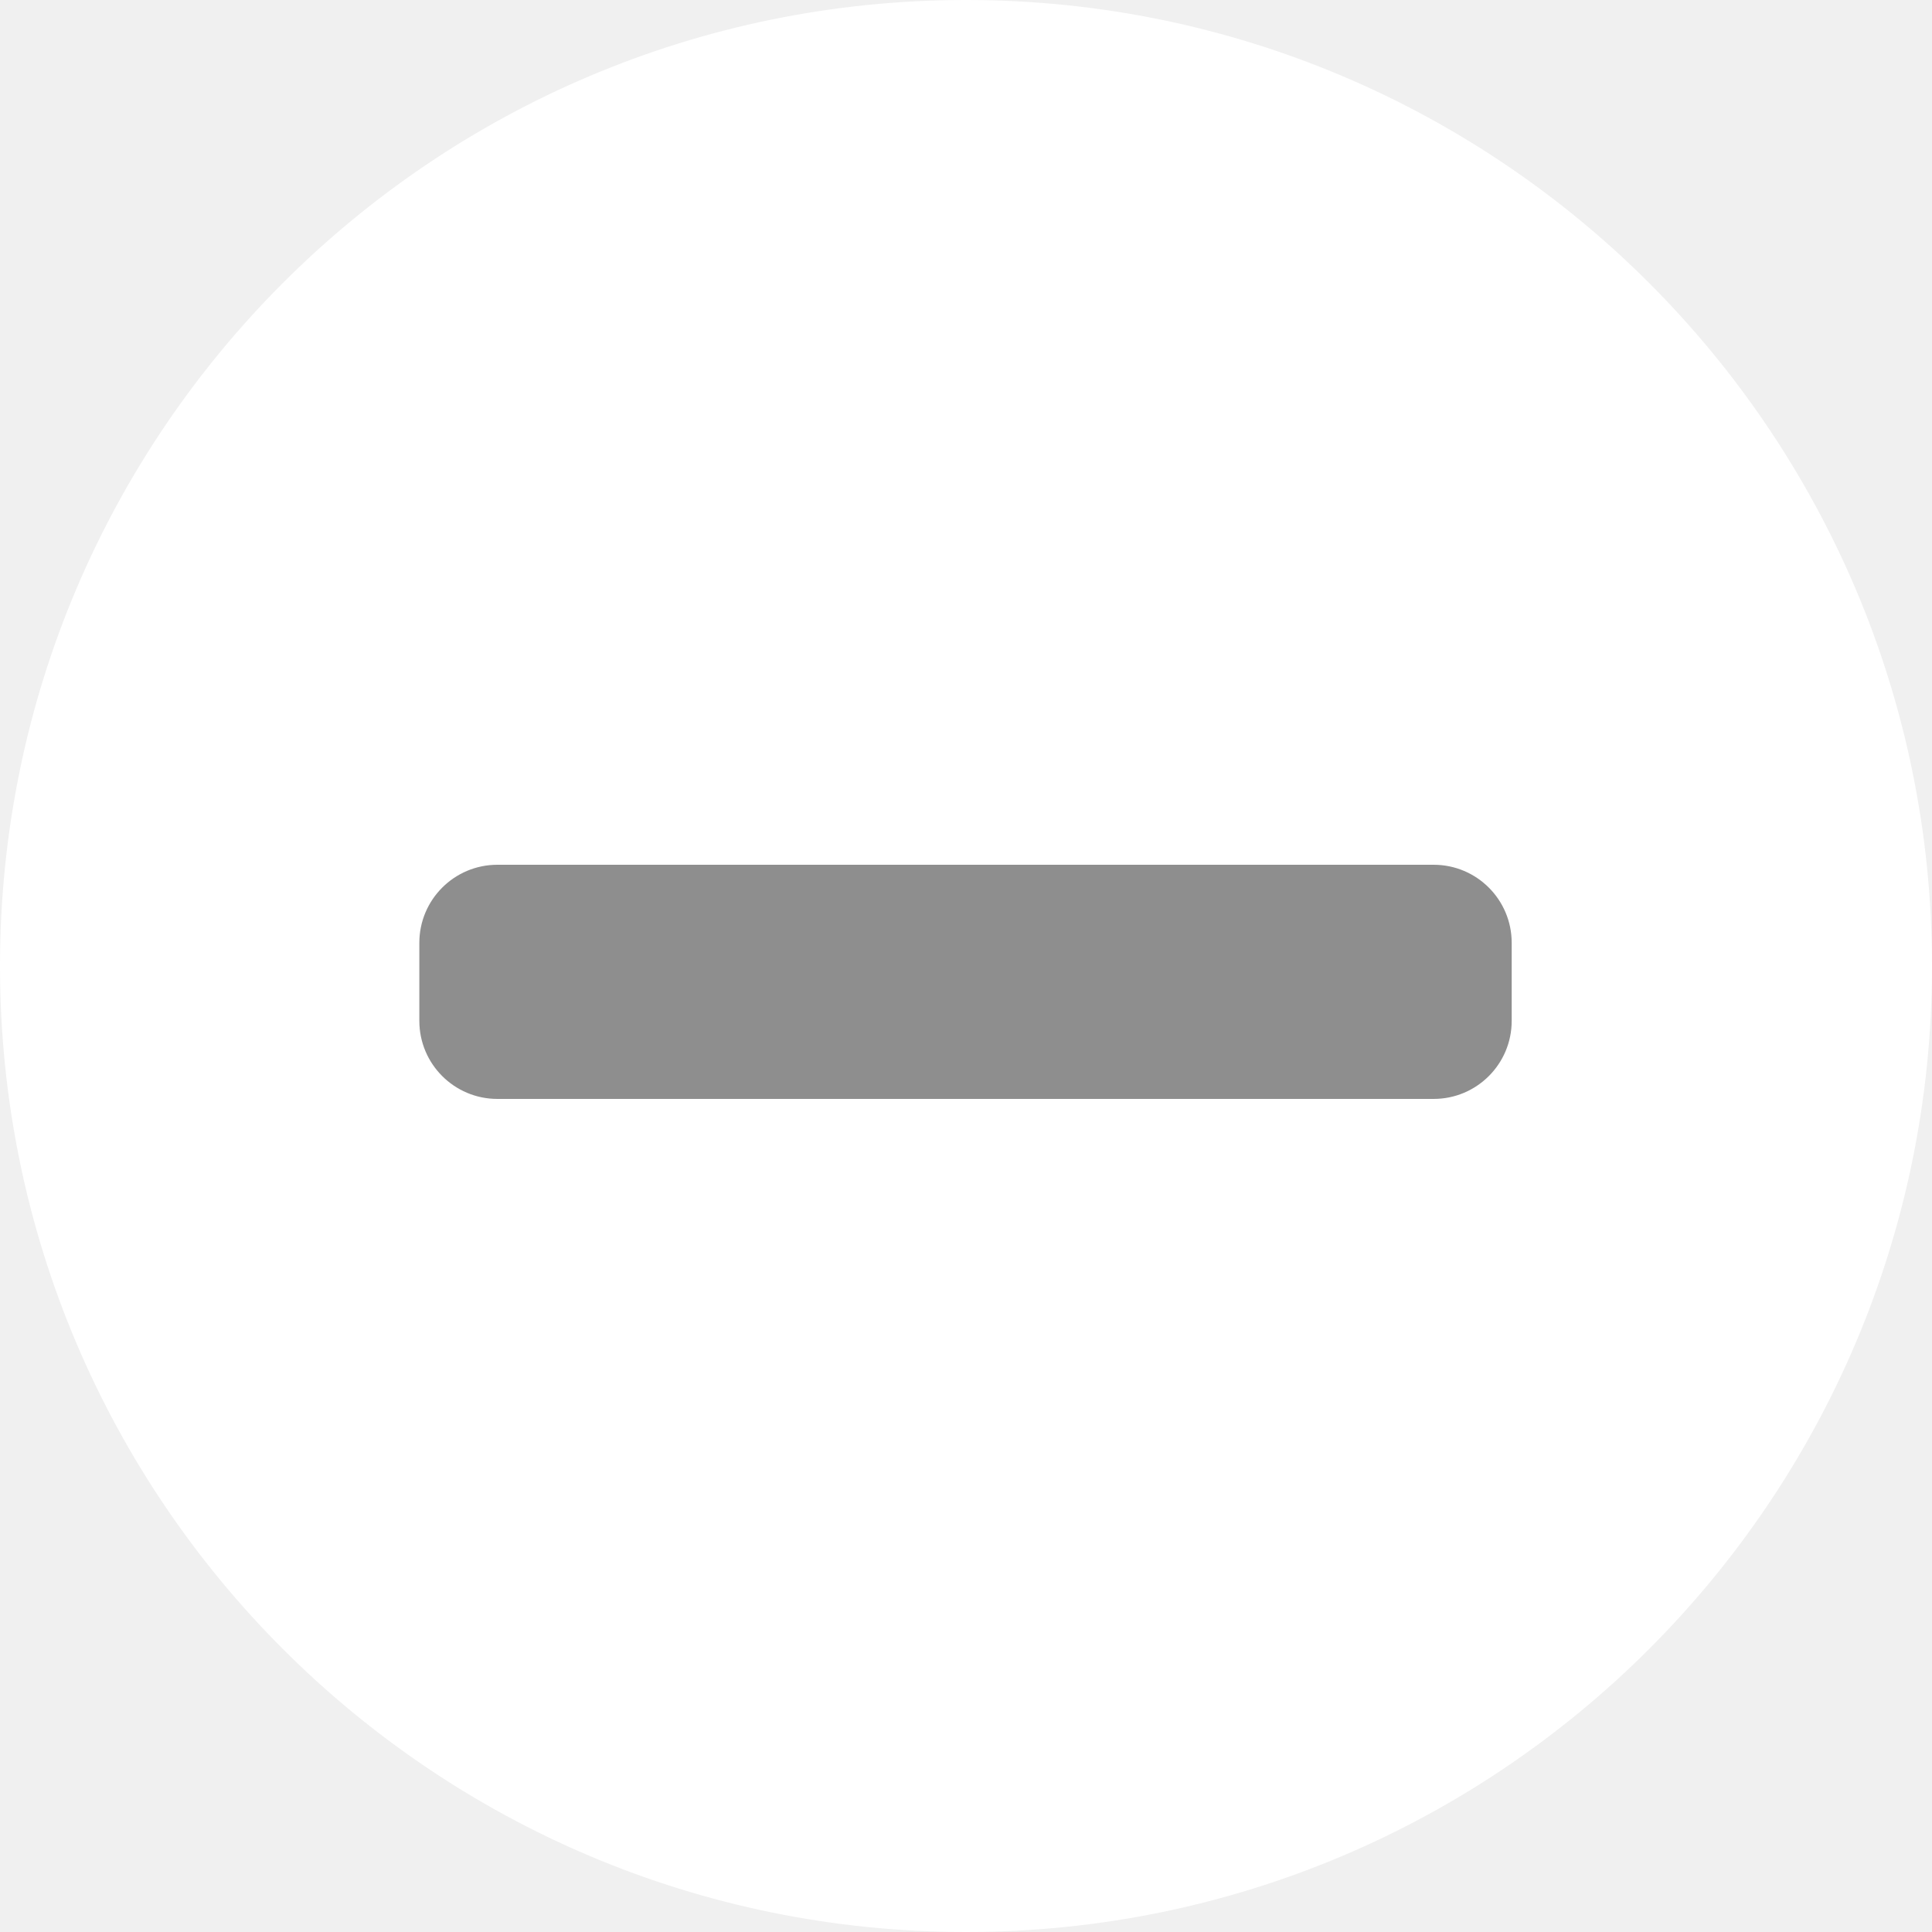
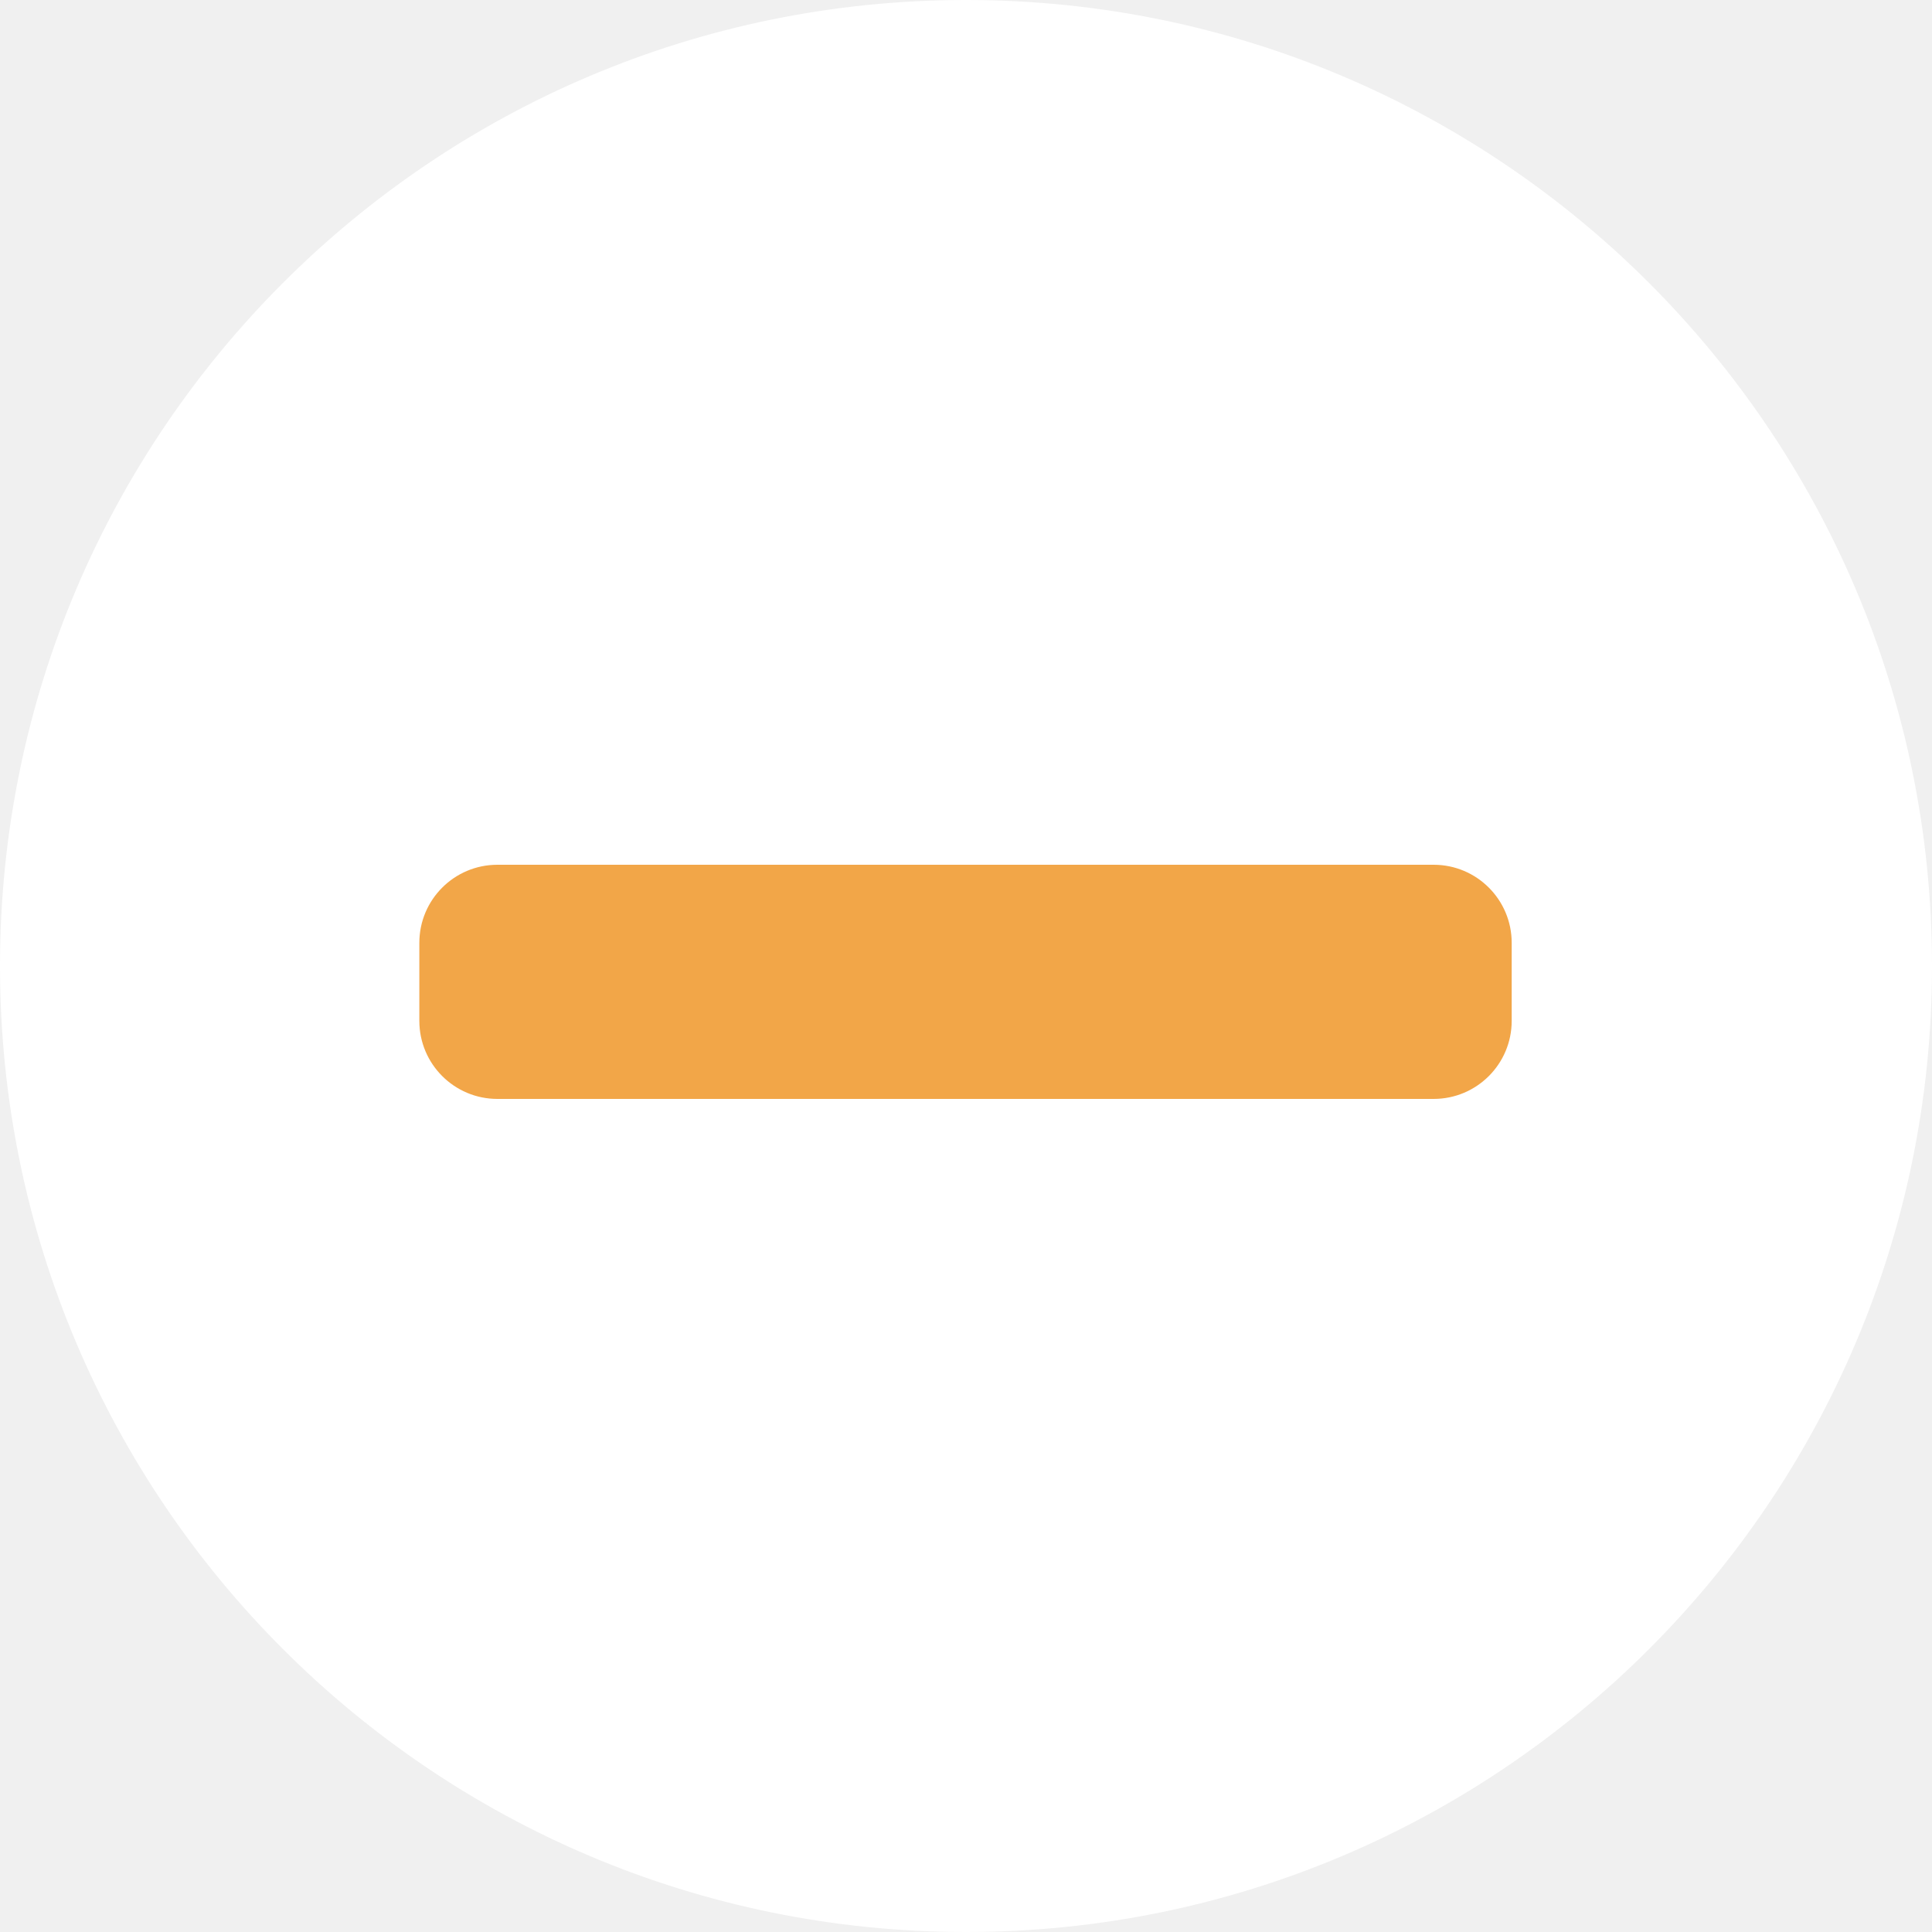
<svg xmlns="http://www.w3.org/2000/svg" width="12" viewBox="0 0 20 20">
  <g id="Gruppe_75" data-name="Gruppe 75" transform="translate(-39 -344)">
    <circle id="Ellipse_45" data-name="Ellipse 45" cx="10" cy="10" r="10" transform="translate(39 344)" fill="#fff" />
-     <path id="Icon_awesome-minus" data-name="Icon awesome-minus" d="M10.5,14.625H.808A.808.808,0,0,0,0,15.433v.808a.808.808,0,0,0,.808.808H10.5a.808.808,0,0,0,.808-.808v-.808A.808.808,0,0,0,10.5,14.625Z" transform="translate(43.341 338.327)" fill="#8e8e8e" />
+     <path id="Icon_awesome-minus" data-name="Icon awesome-minus" d="M10.5,14.625H.808A.808.808,0,0,0,0,15.433v.808a.808.808,0,0,0,.808.808H10.5a.808.808,0,0,0,.808-.808v-.808A.808.808,0,0,0,10.5,14.625Z" transform="translate(43.341 338.327)" fill="#F2A648" />
  </g>
</svg>
